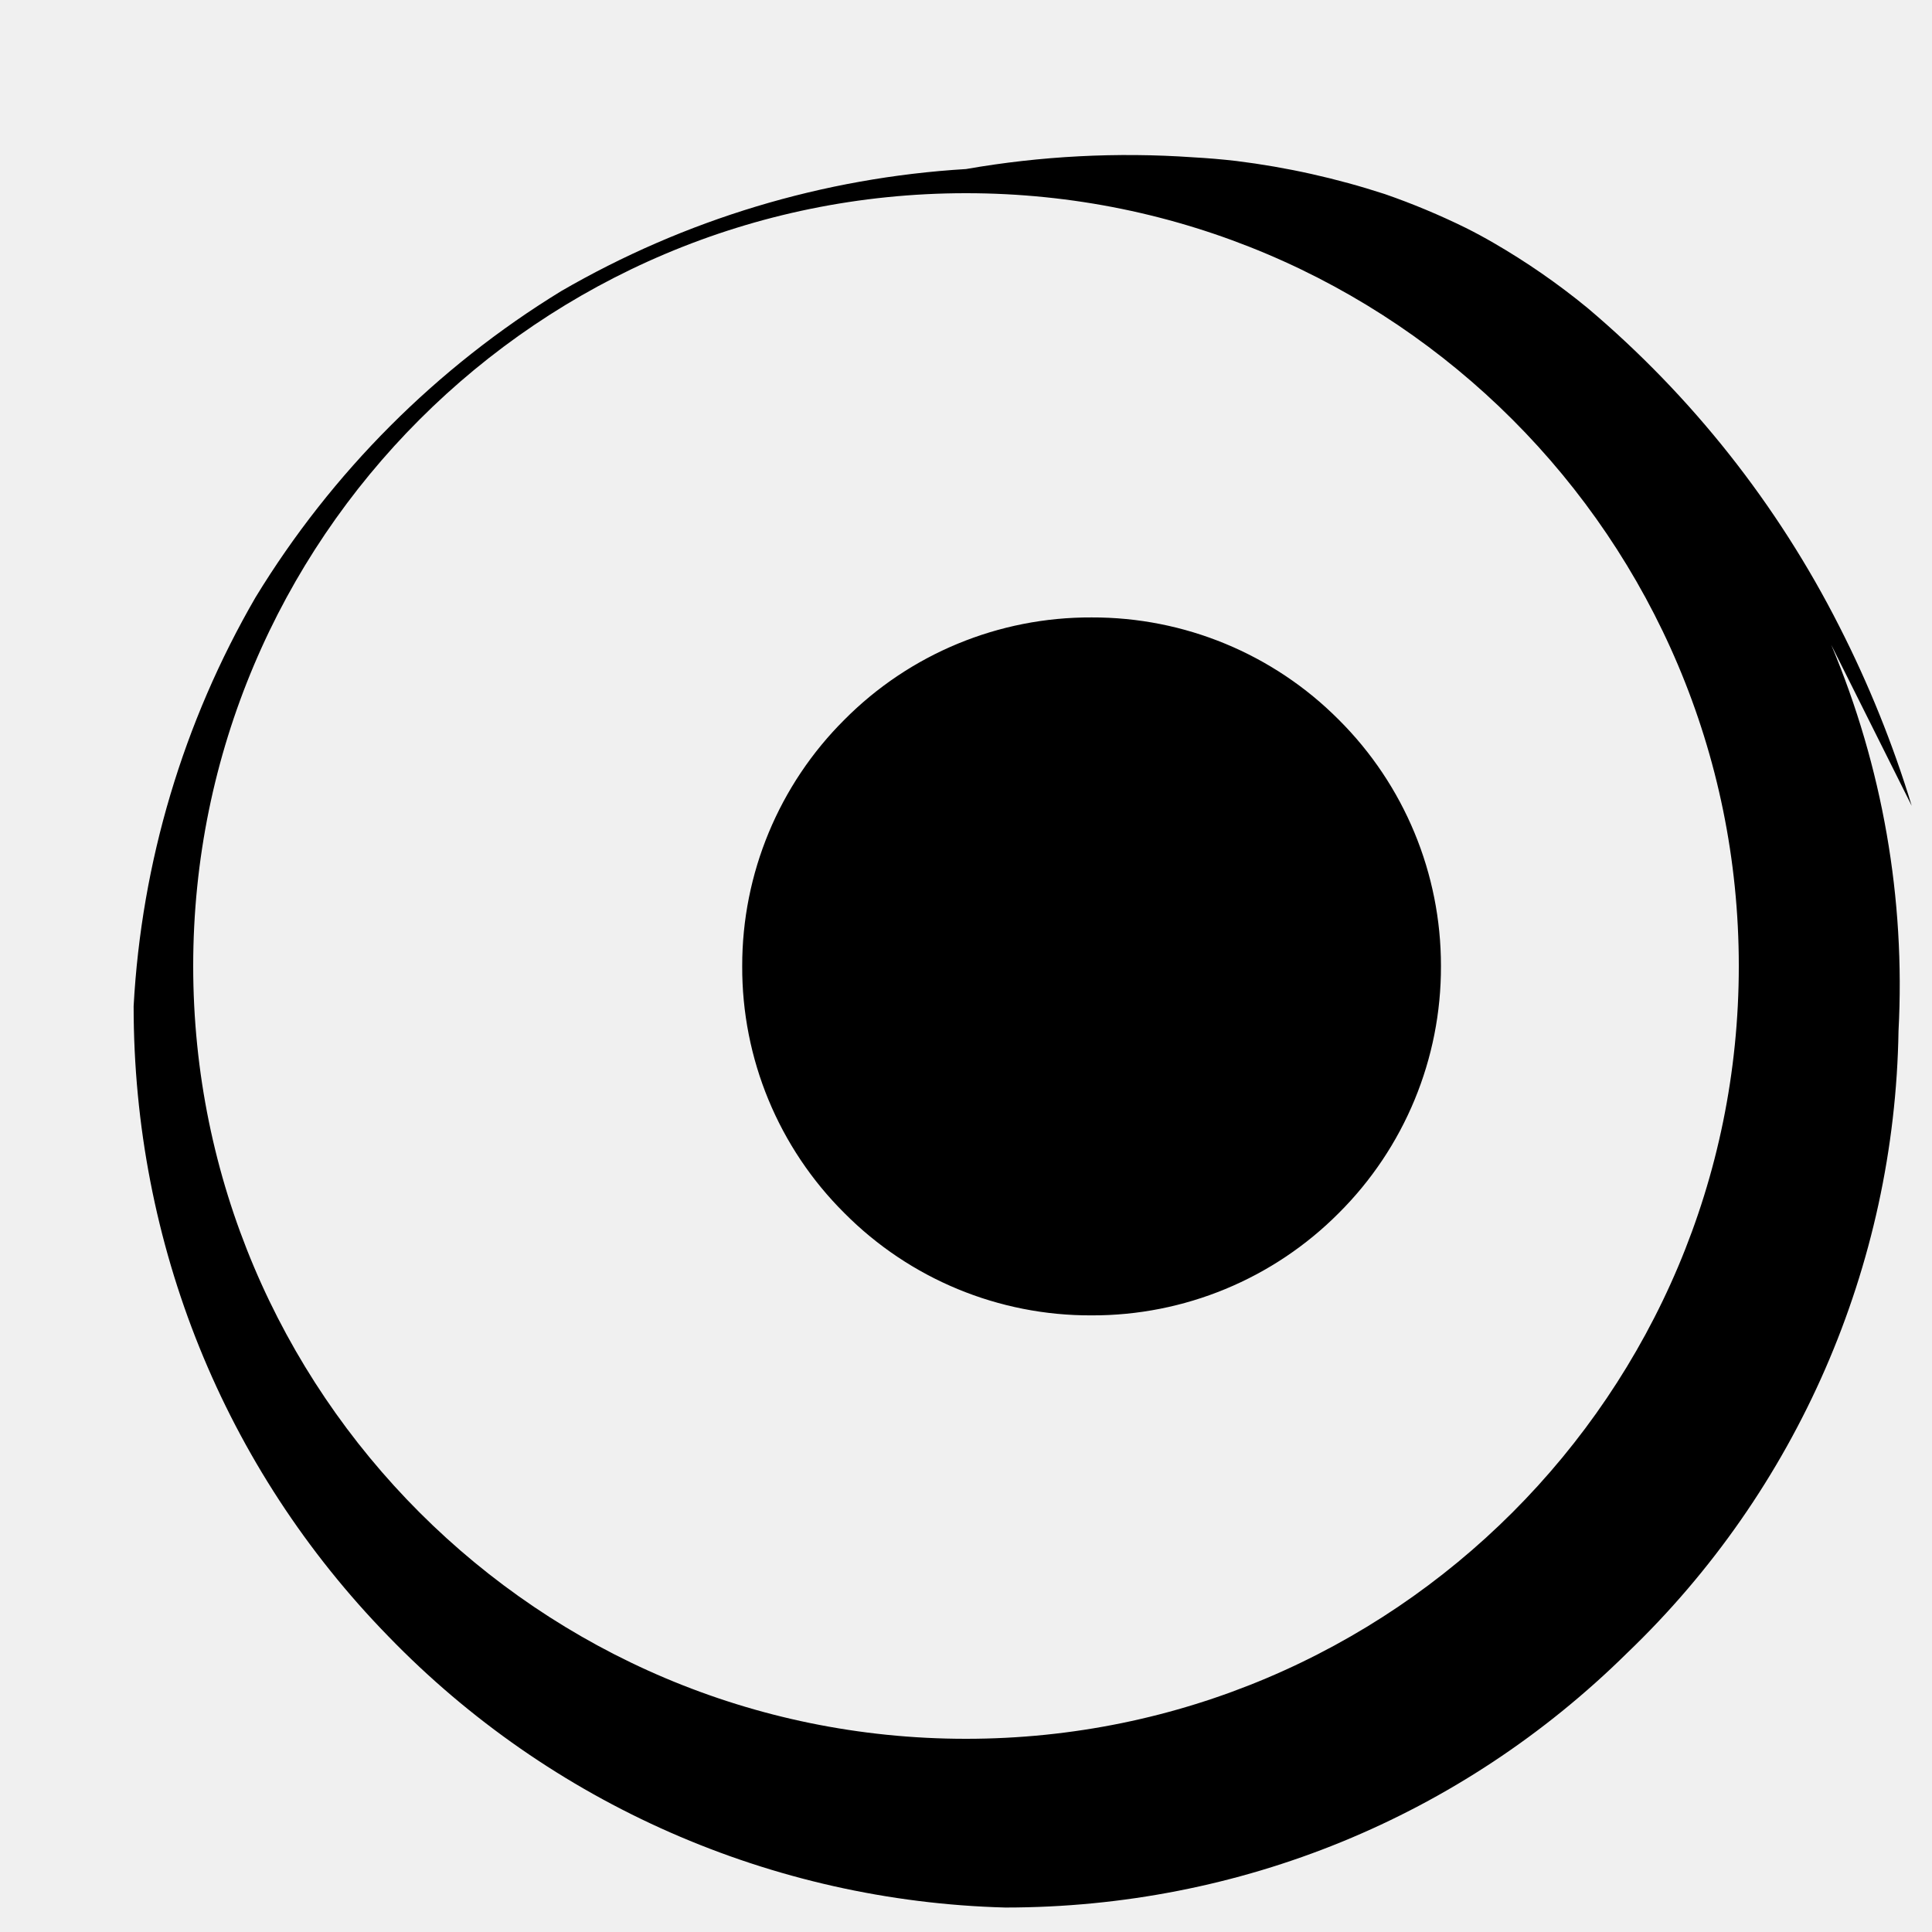
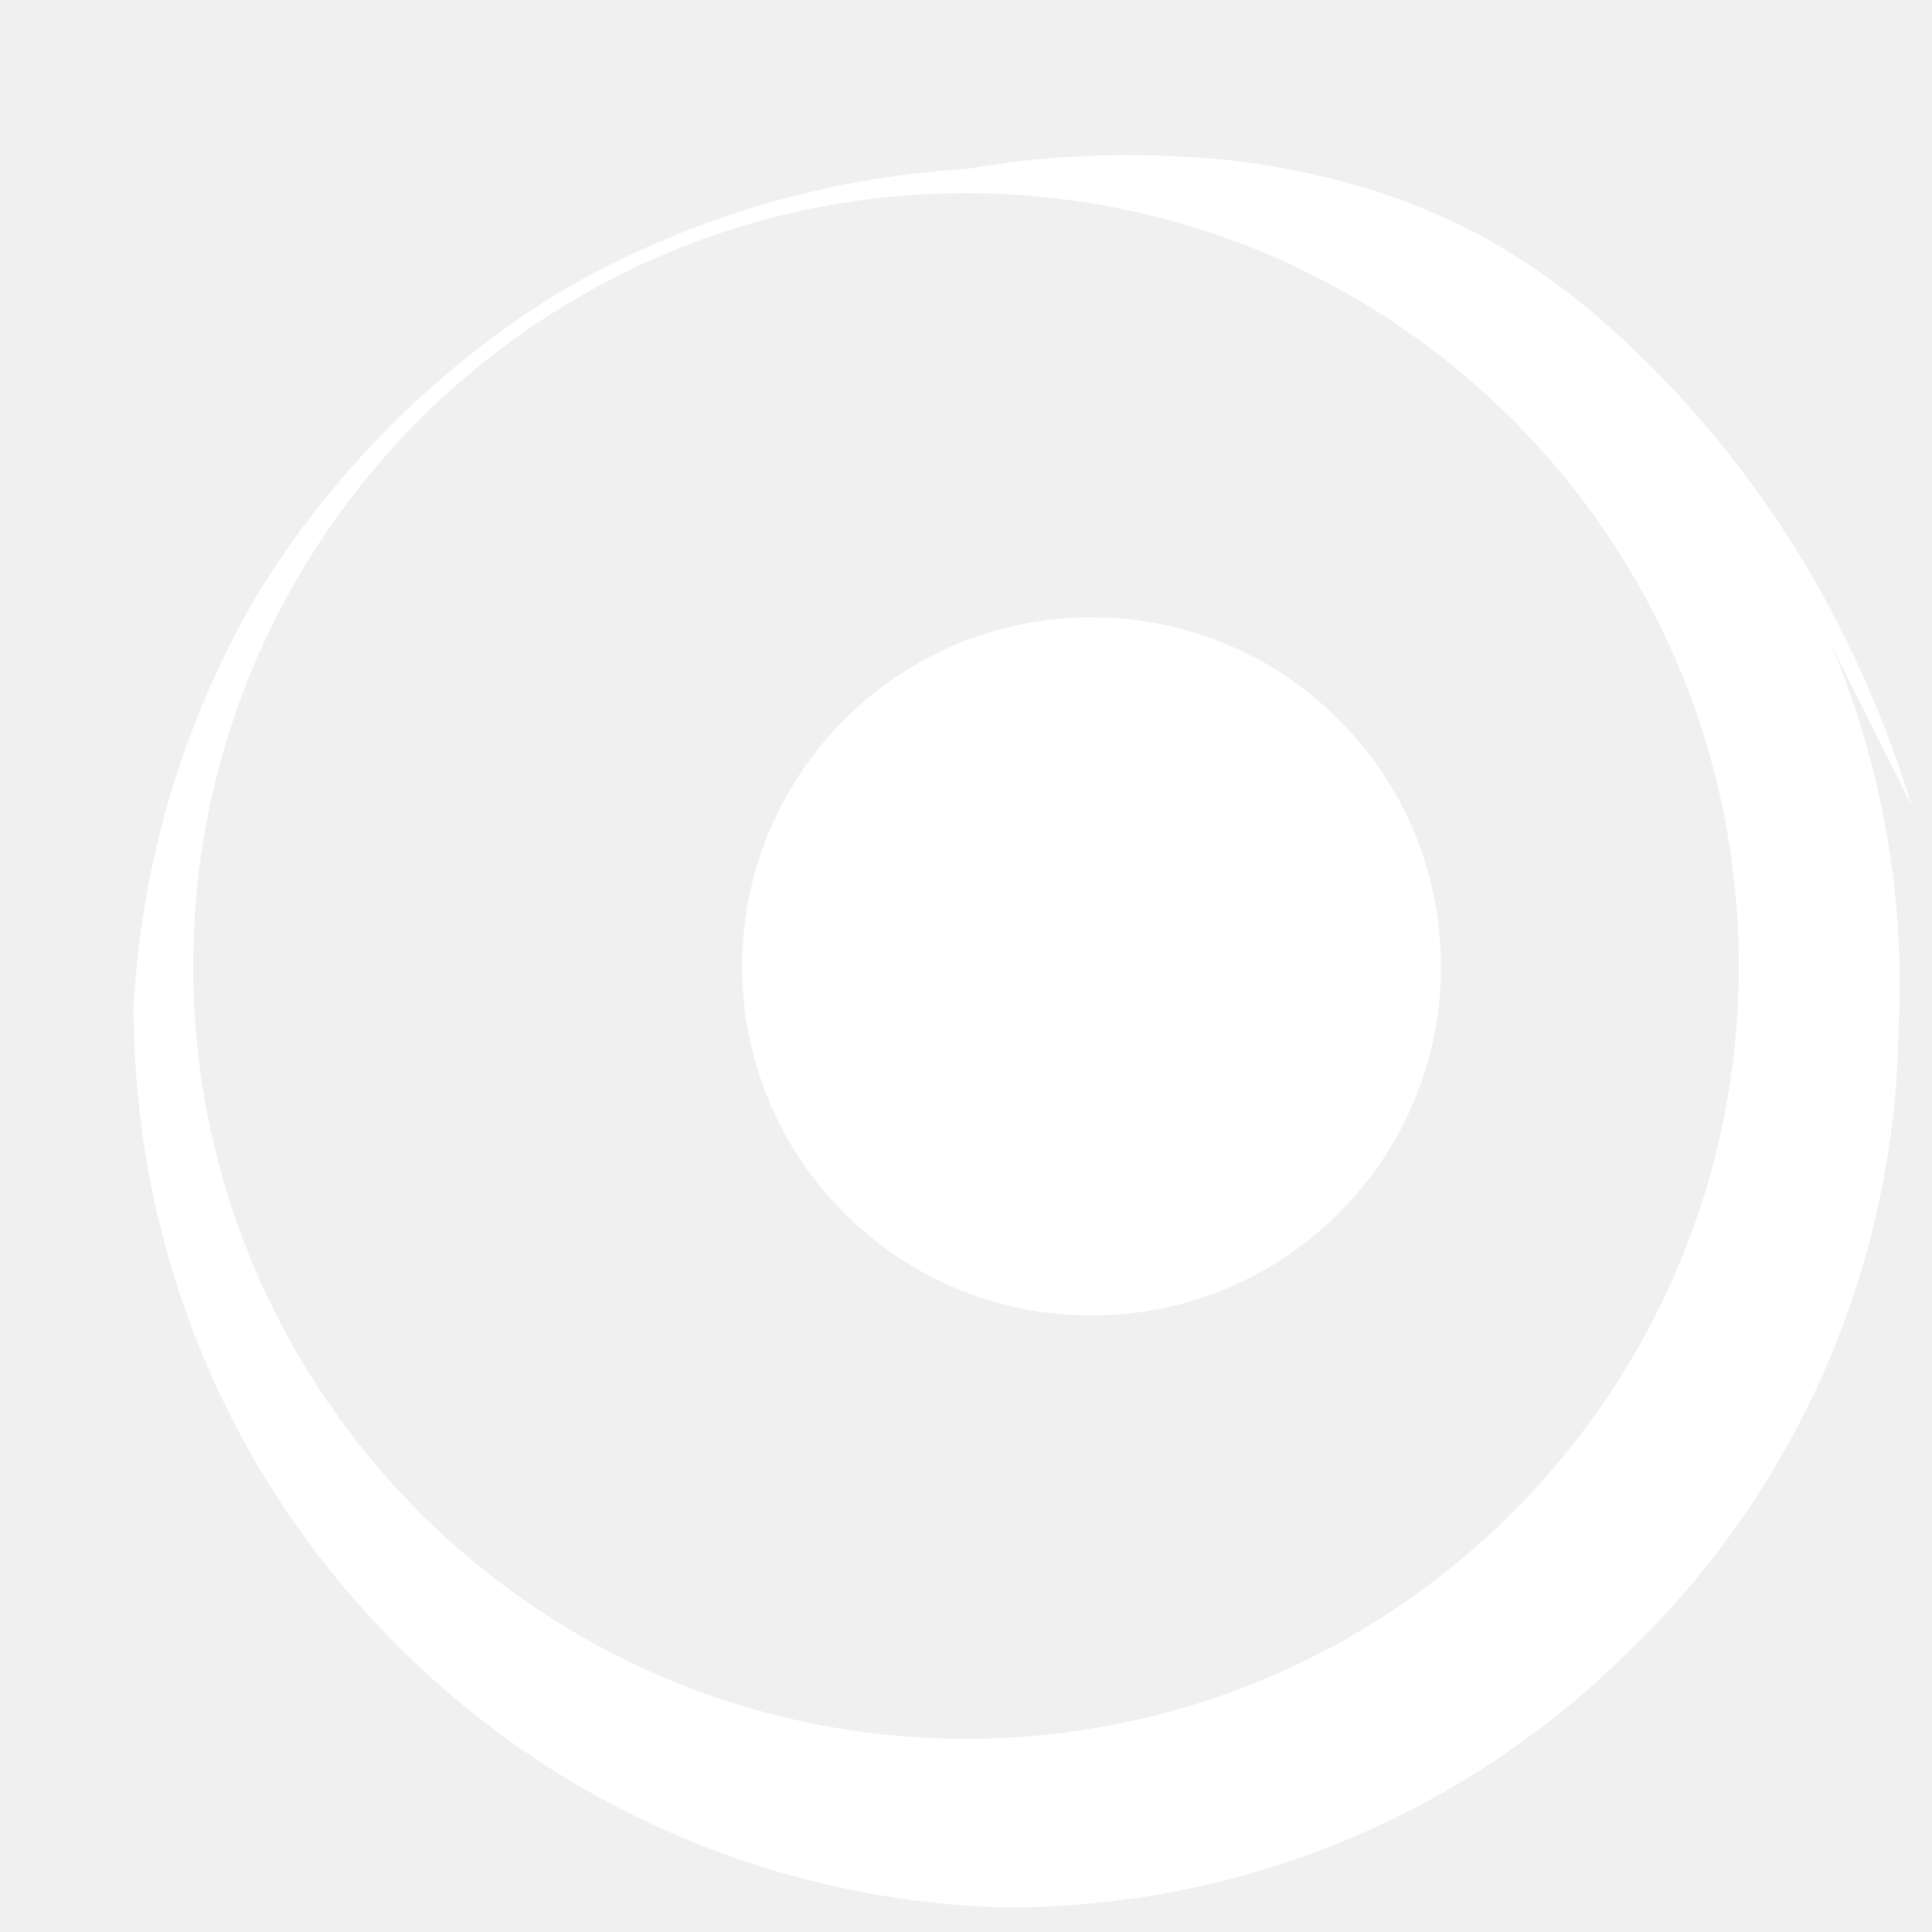
- <svg xmlns="http://www.w3.org/2000/svg" viewBox="0 0 24 24" fill="currentColor">
+ <svg xmlns="http://www.w3.org/2000/svg" viewBox="0 0 24 24" fill="white">
  <path d="M23.748 10.01a13.69 13.69 0 0 0-.9-2.23 12.69 12.69 0 0 0-3.128-3.955c-.368-.302-.76-.573-1.17-.81-.112-.065-.225-.126-.341-.184a8.85 8.85 0 0 0-1.006-.42A9.87 9.87 0 0 0 15.36 2c-.18-.021-.36-.036-.54-.046A11.68 11.68 0 0 0 12 2.1a11.39 11.39 0 0 0-5.03 1.517 11.46 11.46 0 0 0-3.796 3.804A11.36 11.36 0 0 0 1.66 12.5c0 2.955 1.124 5.735 3.163 7.826a11.08 11.08 0 0 0 7.665 3.37c2.917 0 5.66-1.124 7.726-3.163a10.94 10.94 0 0 0 3.37-7.726 10.89 10.89 0 0 0-.836-4.797zM12 21.6a9.6 9.6 0 1 1 0-19.2 9.6 9.6 0 0 1 0 19.2zm4.63-12.66a4.31 4.31 0 0 0-3.07-1.27 4.3 4.3 0 0 0-3.07 1.27 4.31 4.31 0 0 0-1.27 3.06 4.3 4.3 0 0 0 1.27 3.07 4.3 4.3 0 0 0 3.07 1.27 4.31 4.31 0 0 0 3.07-1.27 4.31 4.31 0 0 0 1.27-3.07 4.31 4.31 0 0 0-1.27-3.06z" />
</svg>
